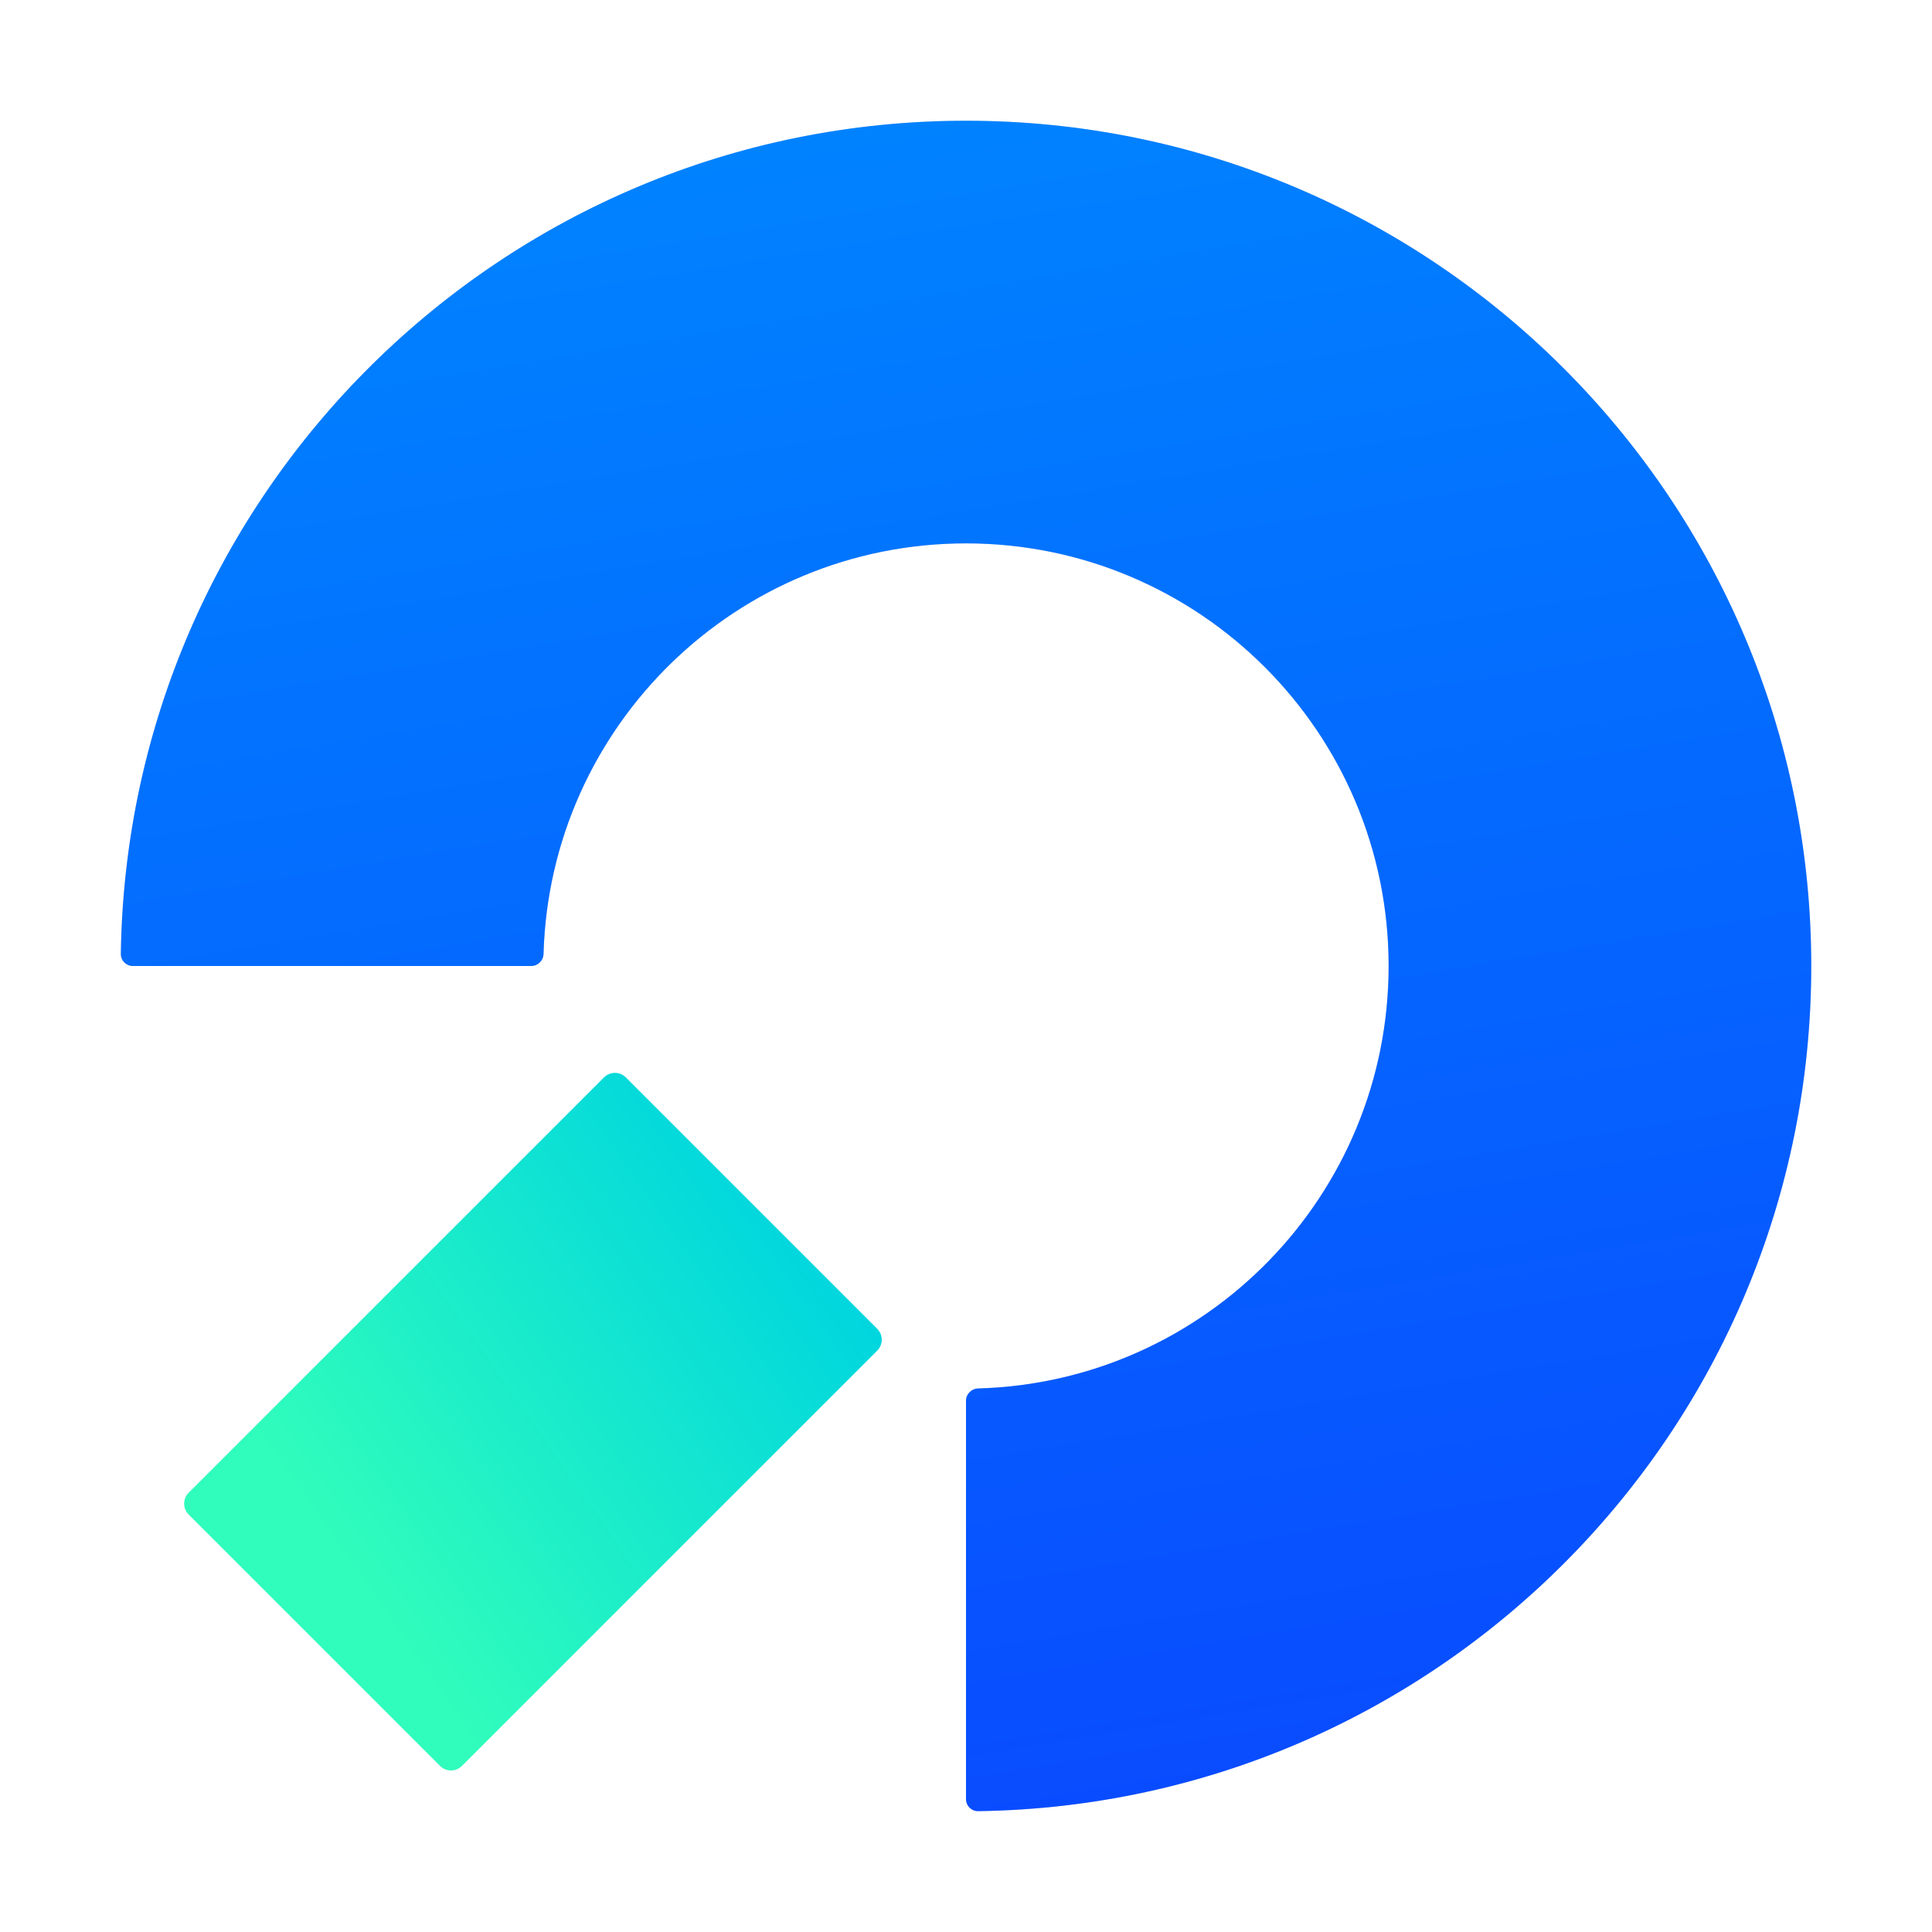
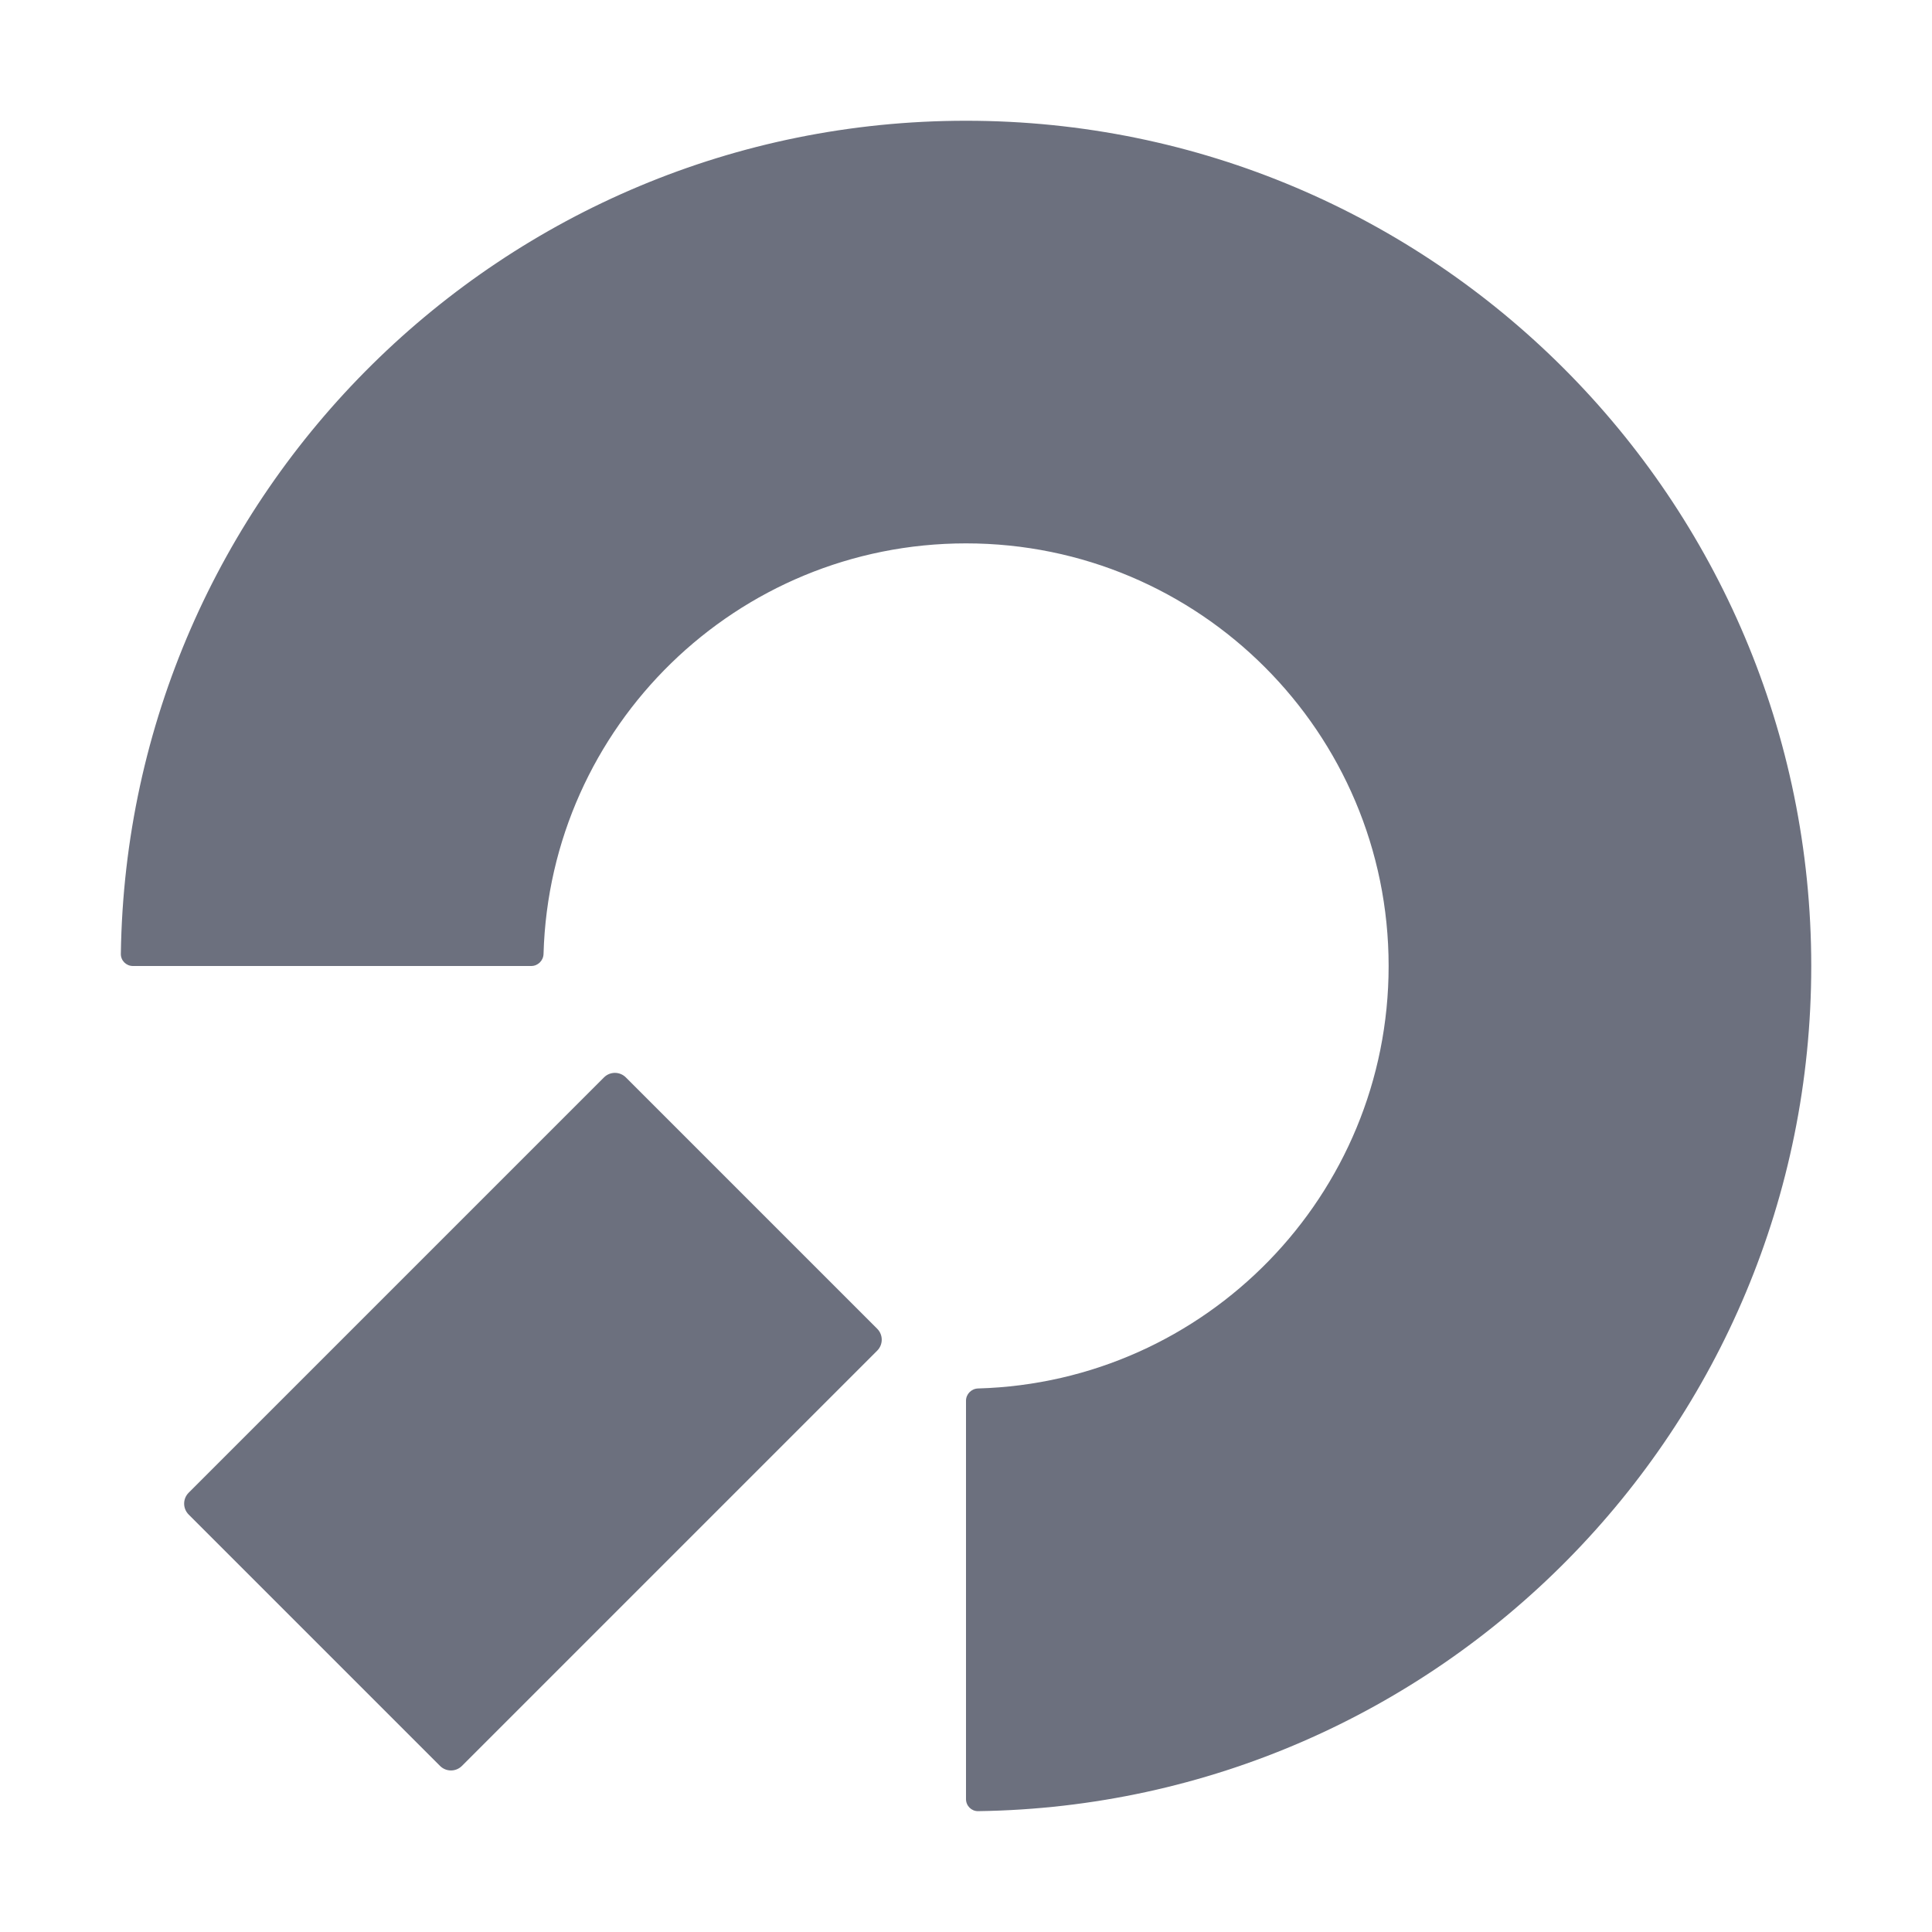
- <svg xmlns="http://www.w3.org/2000/svg" fill="none" version="1.1" width="20" height="20" viewBox="0 0 60 60">
-   <defs>
-     <linearGradient x1="0.578" y1="1.041" x2="0.751" y2="2.7755575615628914e-17" id="master_svg0_50_3831">
-       <stop offset="0%" stop-color="#094BFF" stop-opacity="1" />
-       <stop offset="100%" stop-color="#0084FF" stop-opacity="1" />
-     </linearGradient>
-     <linearGradient x1="1" y1="0.008" x2="0.897" y2="0.933" id="master_svg1_50_4437">
-       <stop offset="0%" stop-color="#00D6DE" stop-opacity="1" />
-       <stop offset="100%" stop-color="#30FDBB" stop-opacity="1" />
-     </linearGradient>
-   </defs>
+ <svg xmlns="http://www.w3.org/2000/svg" fill="none" width="16" height="16" viewBox="0 0 60 60">
  <g transform="matrix(-1,0,0,1,120,0)">
-     <g>
-       <g />
-       <g>
-         <path d="M89.624,56.247C75.3,56.046,63.75,44.372,63.75,30C63.75,15.502,75.502,3.75,90,3.75C104.372,3.75,116.046,15.3,116.247,29.623C116.25,29.832,116.081,30,115.872,30L103.503,30C103.294,30,103.126,29.833,103.12,29.624C102.921,22.549,97.123,16.875,90,16.875C82.751,16.875,76.875,22.751,76.875,30C76.875,37.123,82.549,42.921,89.624,43.12C89.833,43.126,90,43.294,90,43.503L90,55.872C90,56.081,89.832,56.25,89.624,56.247" fill-rule="evenodd" fill="#D8D8D8" fill-opacity="1" />
-         <path d="M89.624,56.247C75.3,56.046,63.75,44.372,63.75,30C63.75,15.502,75.502,3.75,90,3.75C104.372,3.75,116.046,15.3,116.247,29.623C116.25,29.832,116.081,30,115.872,30L103.503,30C103.294,30,103.126,29.833,103.12,29.624C102.921,22.549,97.123,16.875,90,16.875C82.751,16.875,76.875,22.751,76.875,30C76.875,37.123,82.549,42.921,89.624,43.12C89.833,43.126,90,43.294,90,43.503L90,55.872C90,56.081,89.832,56.25,89.624,56.247" fill-rule="evenodd" fill="url(#master_svg0_50_3831)" fill-opacity="1" />
-       </g>
-       <g transform="matrix(-0.7071068,0.7071068,0.7071068,0.7071068,148.8338,-61.64896)">
-         <path d="M100.904,33.6L100.904,51.84C100.904,52.105,101.118,52.32,101.384,52.32L112.424,52.32C112.689,52.32,112.904,52.105,112.904,51.84L112.904,33.6C112.904,33.335,112.689,33.12,112.424,33.12L101.384,33.12C101.118,33.12,100.904,33.335,100.904,33.6Z" fill="url(#master_svg1_50_4437)" fill-opacity="1" />
-       </g>
-     </g>
+     <path d="M89.624,56.247C75.3,56.046,63.75,44.372,63.75,30C63.75,15.502,75.502,3.75,90,3.75C104.372,3.75,116.046,15.3,116.247,29.623C116.25,29.832,116.081,30,115.872,30L103.503,30C103.294,30,103.126,29.833,103.12,29.624C102.921,22.549,97.123,16.875,90,16.875C82.751,16.875,76.875,22.751,76.875,30C76.875,37.123,82.549,42.921,89.624,43.12C89.833,43.126,90,43.294,90,43.503L90,55.872C90,56.081,89.832,56.25,89.624,56.247" fill-rule="evenodd" fill="#6C707E" />
+     <path d="M100.904,33.6L100.904,51.84C100.904,52.105,101.118,52.32,101.384,52.32L112.424,52.32C112.689,52.32,112.904,52.105,112.904,51.84L112.904,33.6C112.904,33.335,112.689,33.12,112.424,33.12L101.384,33.12C101.118,33.12,100.904,33.335,100.904,33.6Z" fill="#6C707E" transform="matrix(-0.7071068,0.7071068,0.7071068,0.7071068,148.8338,-61.64896)" />
  </g>
</svg>
